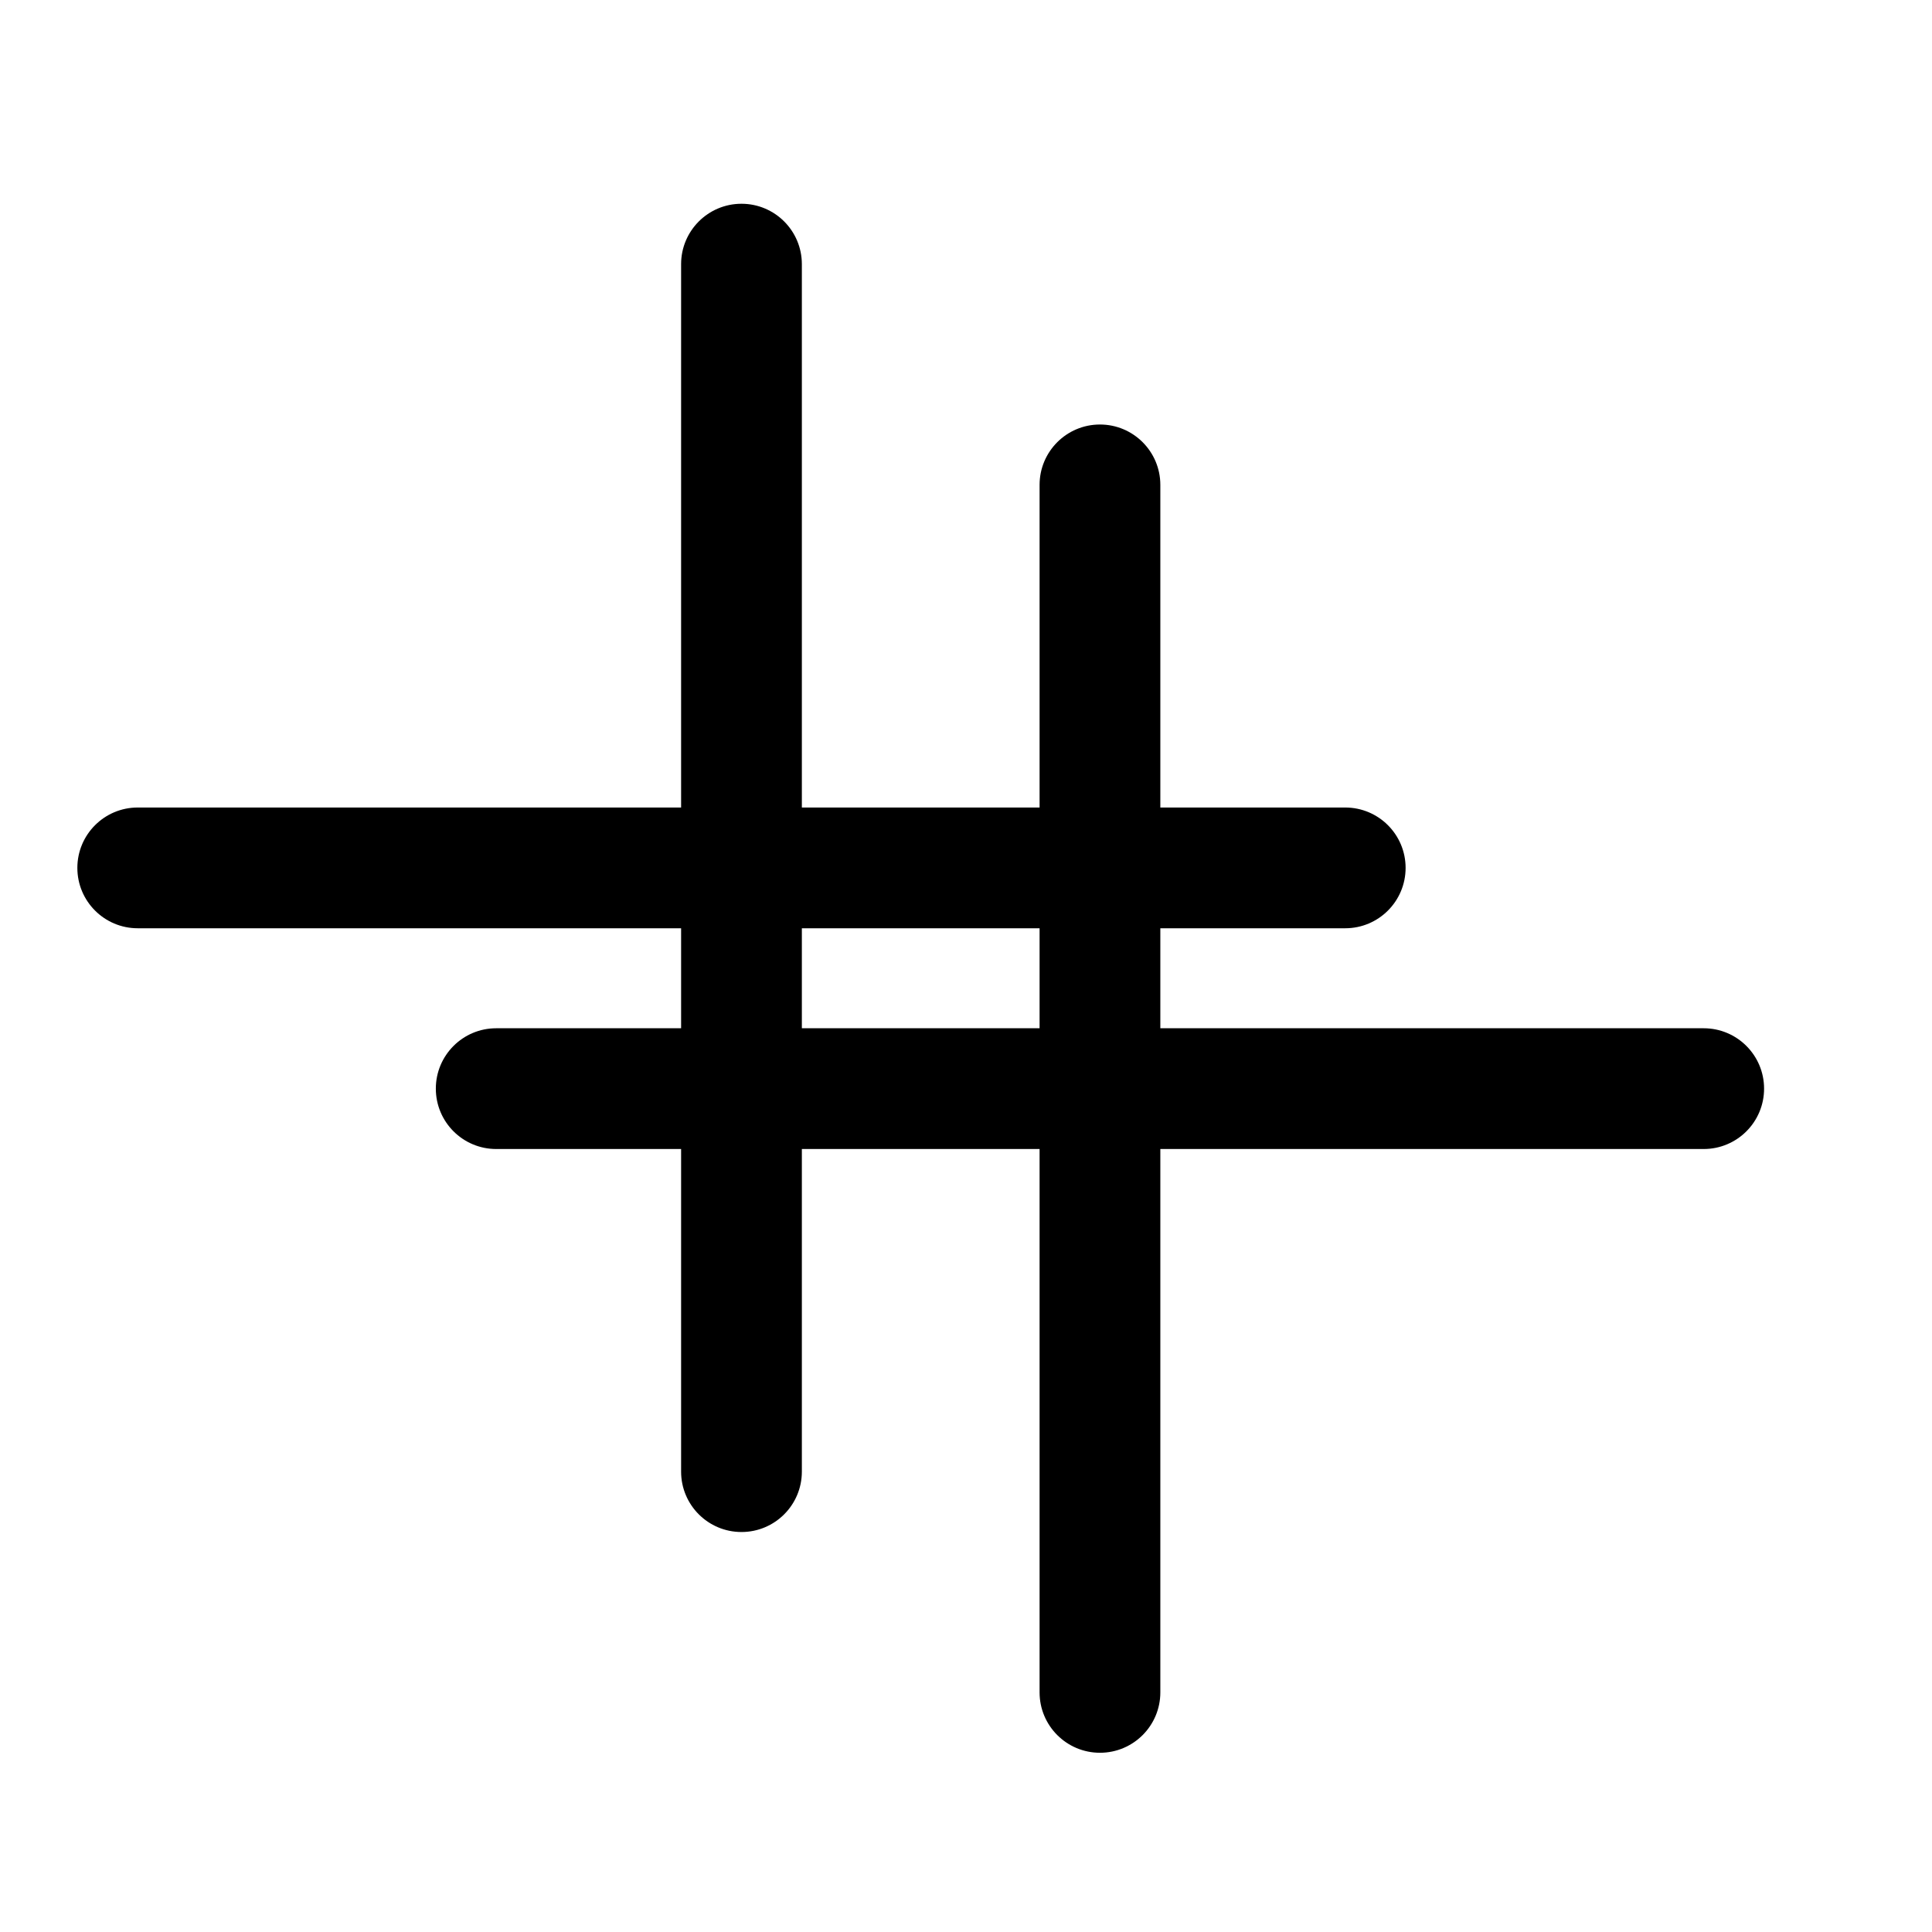
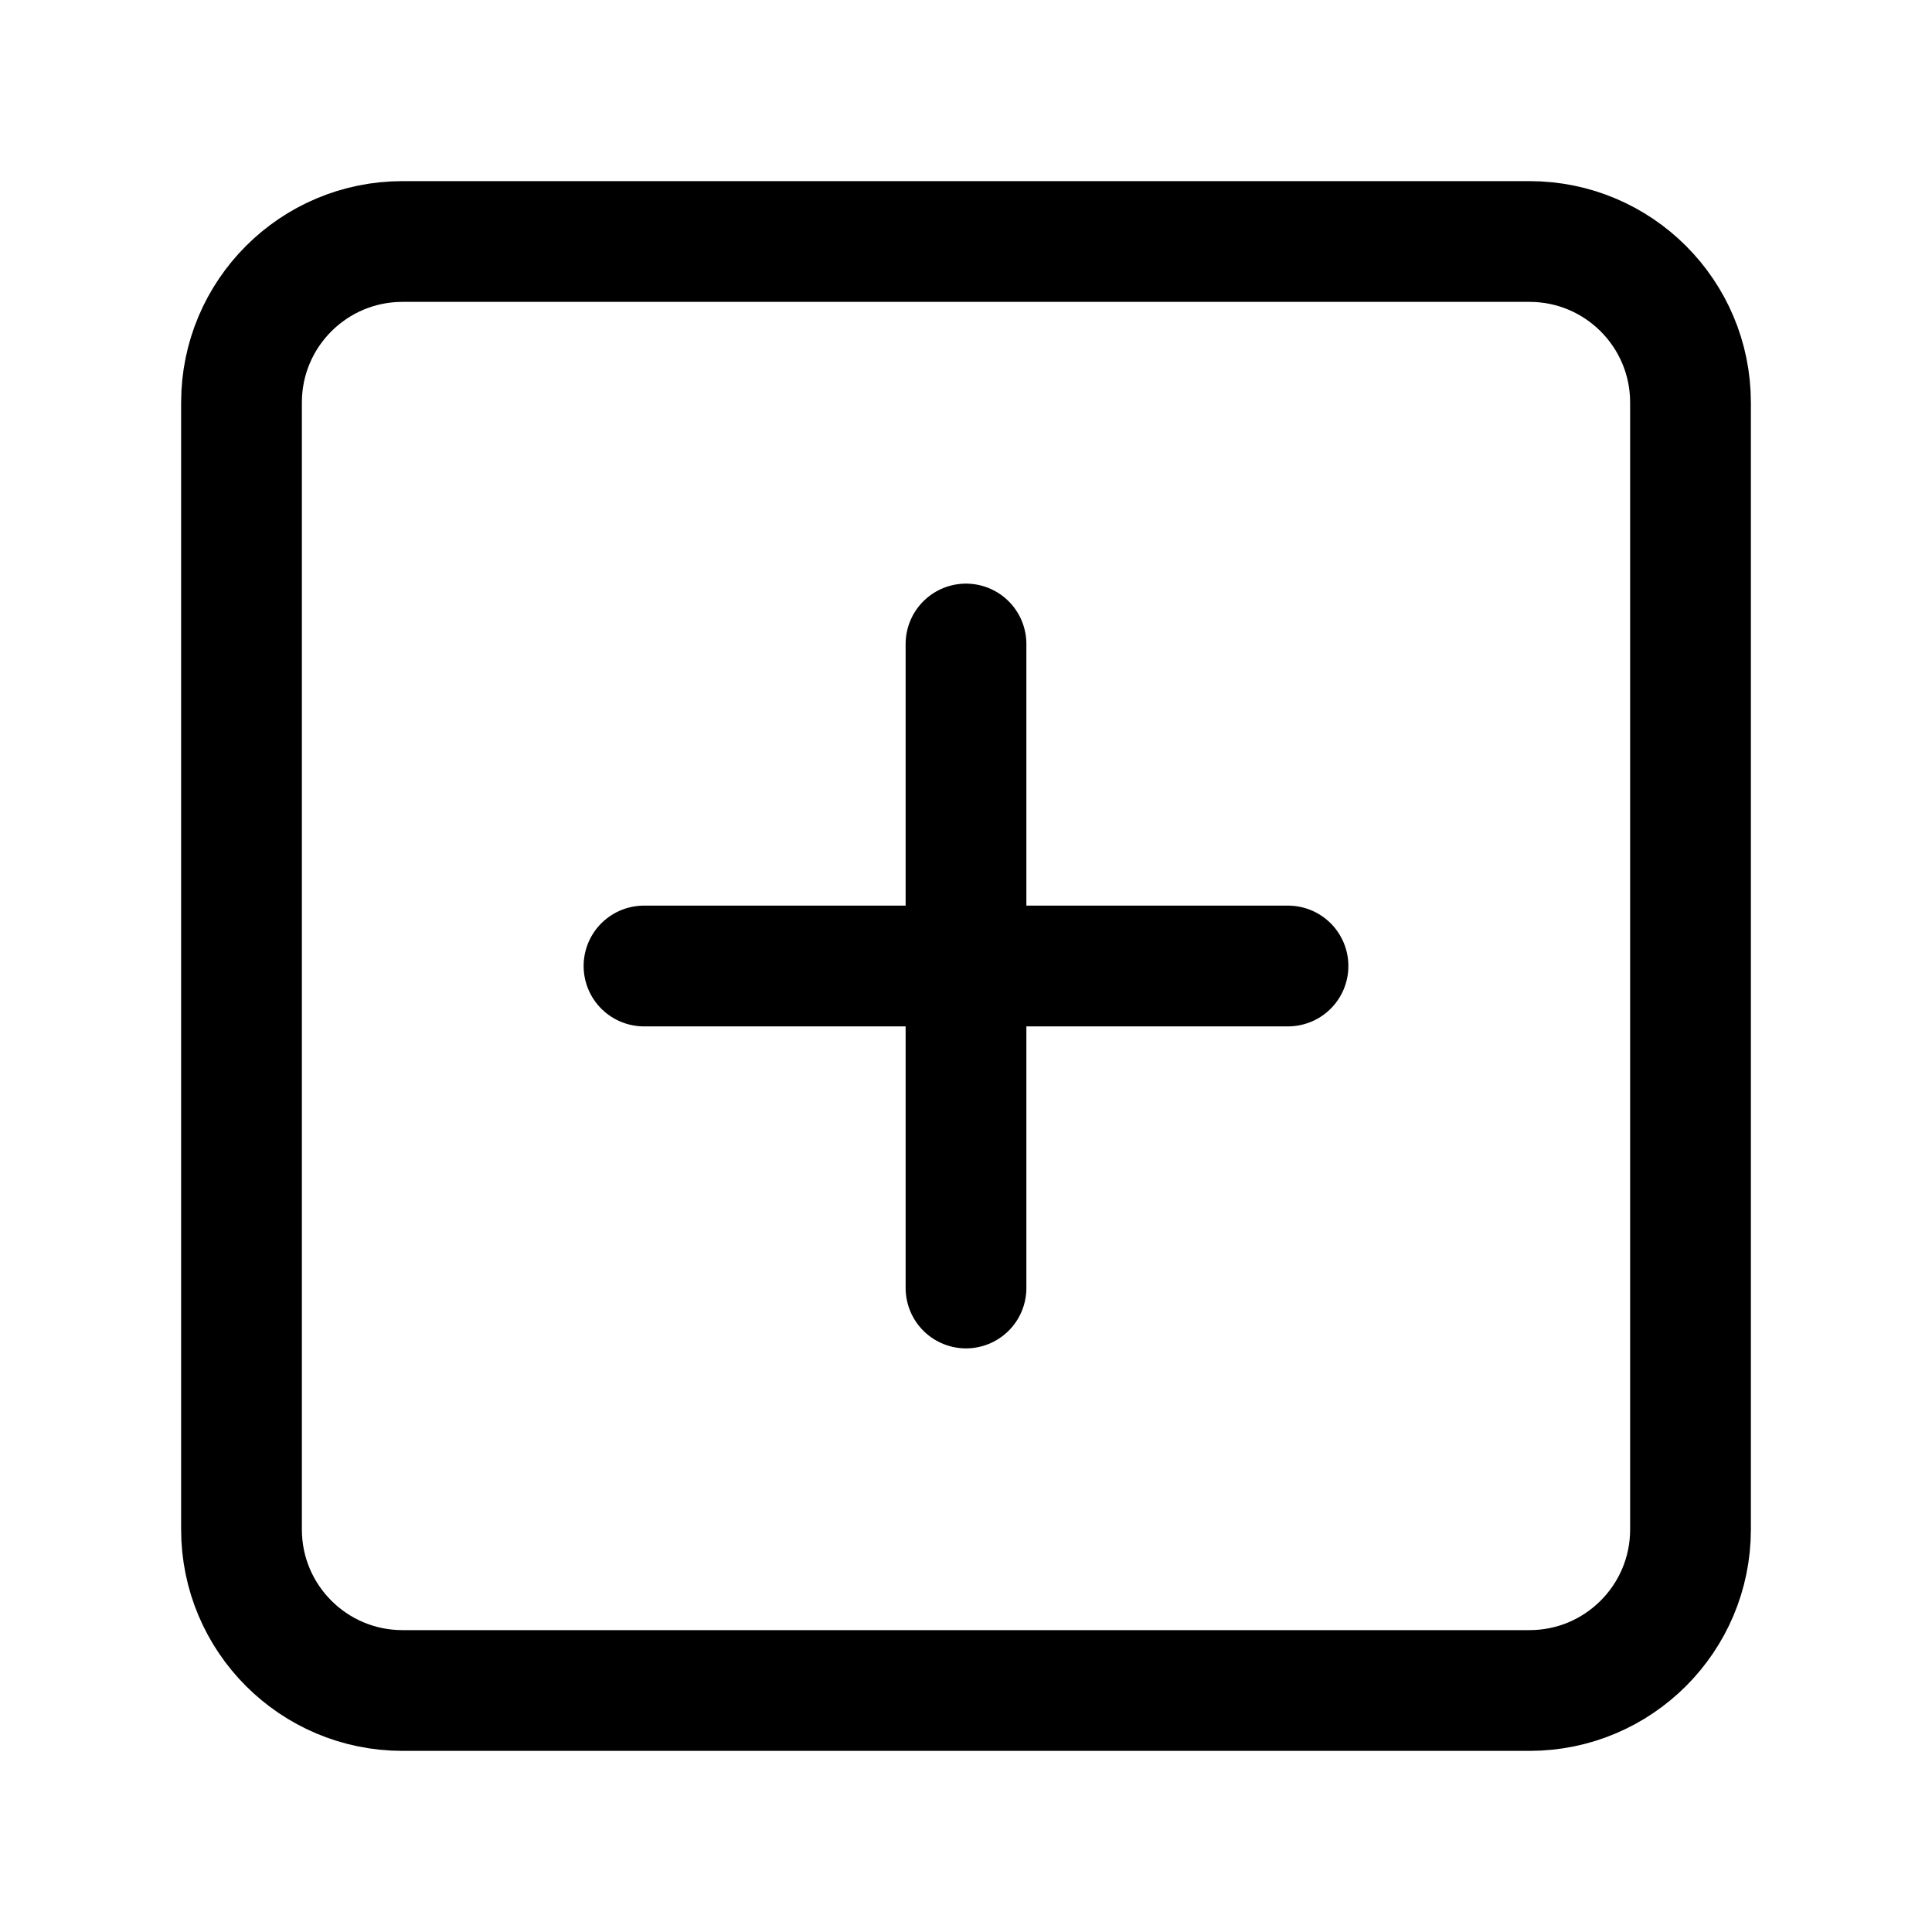
- <svg xmlns="http://www.w3.org/2000/svg" width="1024" height="1024" class="icon">
-   <defs>
-     <style type="text/css" />
-   </defs>
-   <g>
-     <rect fill="none" id="canvas_background" height="402" width="582" y="-1" x="-1" />
-   </g>
-   <g>
-     <path id="svg_1" d="m361,428l0,-288a32,32 0 0 1 64,0l0,288l288,0a32,32 0 1 1 0,64l-288,0l0,288a32,32 0 1 1 -64,0l0,-288l-288,0a32,32 0 0 1 0,-64l288,0z" />
-     <path id="svg_8" d="m551,545l0,-288a32,32 0 0 1 64,0l0,288l288,0a32,32 0 1 1 0,64l-288,0l0,288a32,32 0 1 1 -64,0l0,-288l-288,0a32,32 0 0 1 0,-64l288,0z" />
-   </g>
+ <svg xmlns="http://www.w3.org/2000/svg" width="100" height="100" viewBox="0 0 24 24" fill="none" stroke="#000000" stroke-width="1.5" stroke-linecap="round" stroke-linejoin="round" class="feather feather-plus-square">
+   <rect x="3" y="3" width="18" height="18" rx="2" ry="2" />
+   <line x1="12" y1="8" x2="12" y2="16" />
+   <line x1="8" y1="12" x2="16" y2="12" />
</svg>
